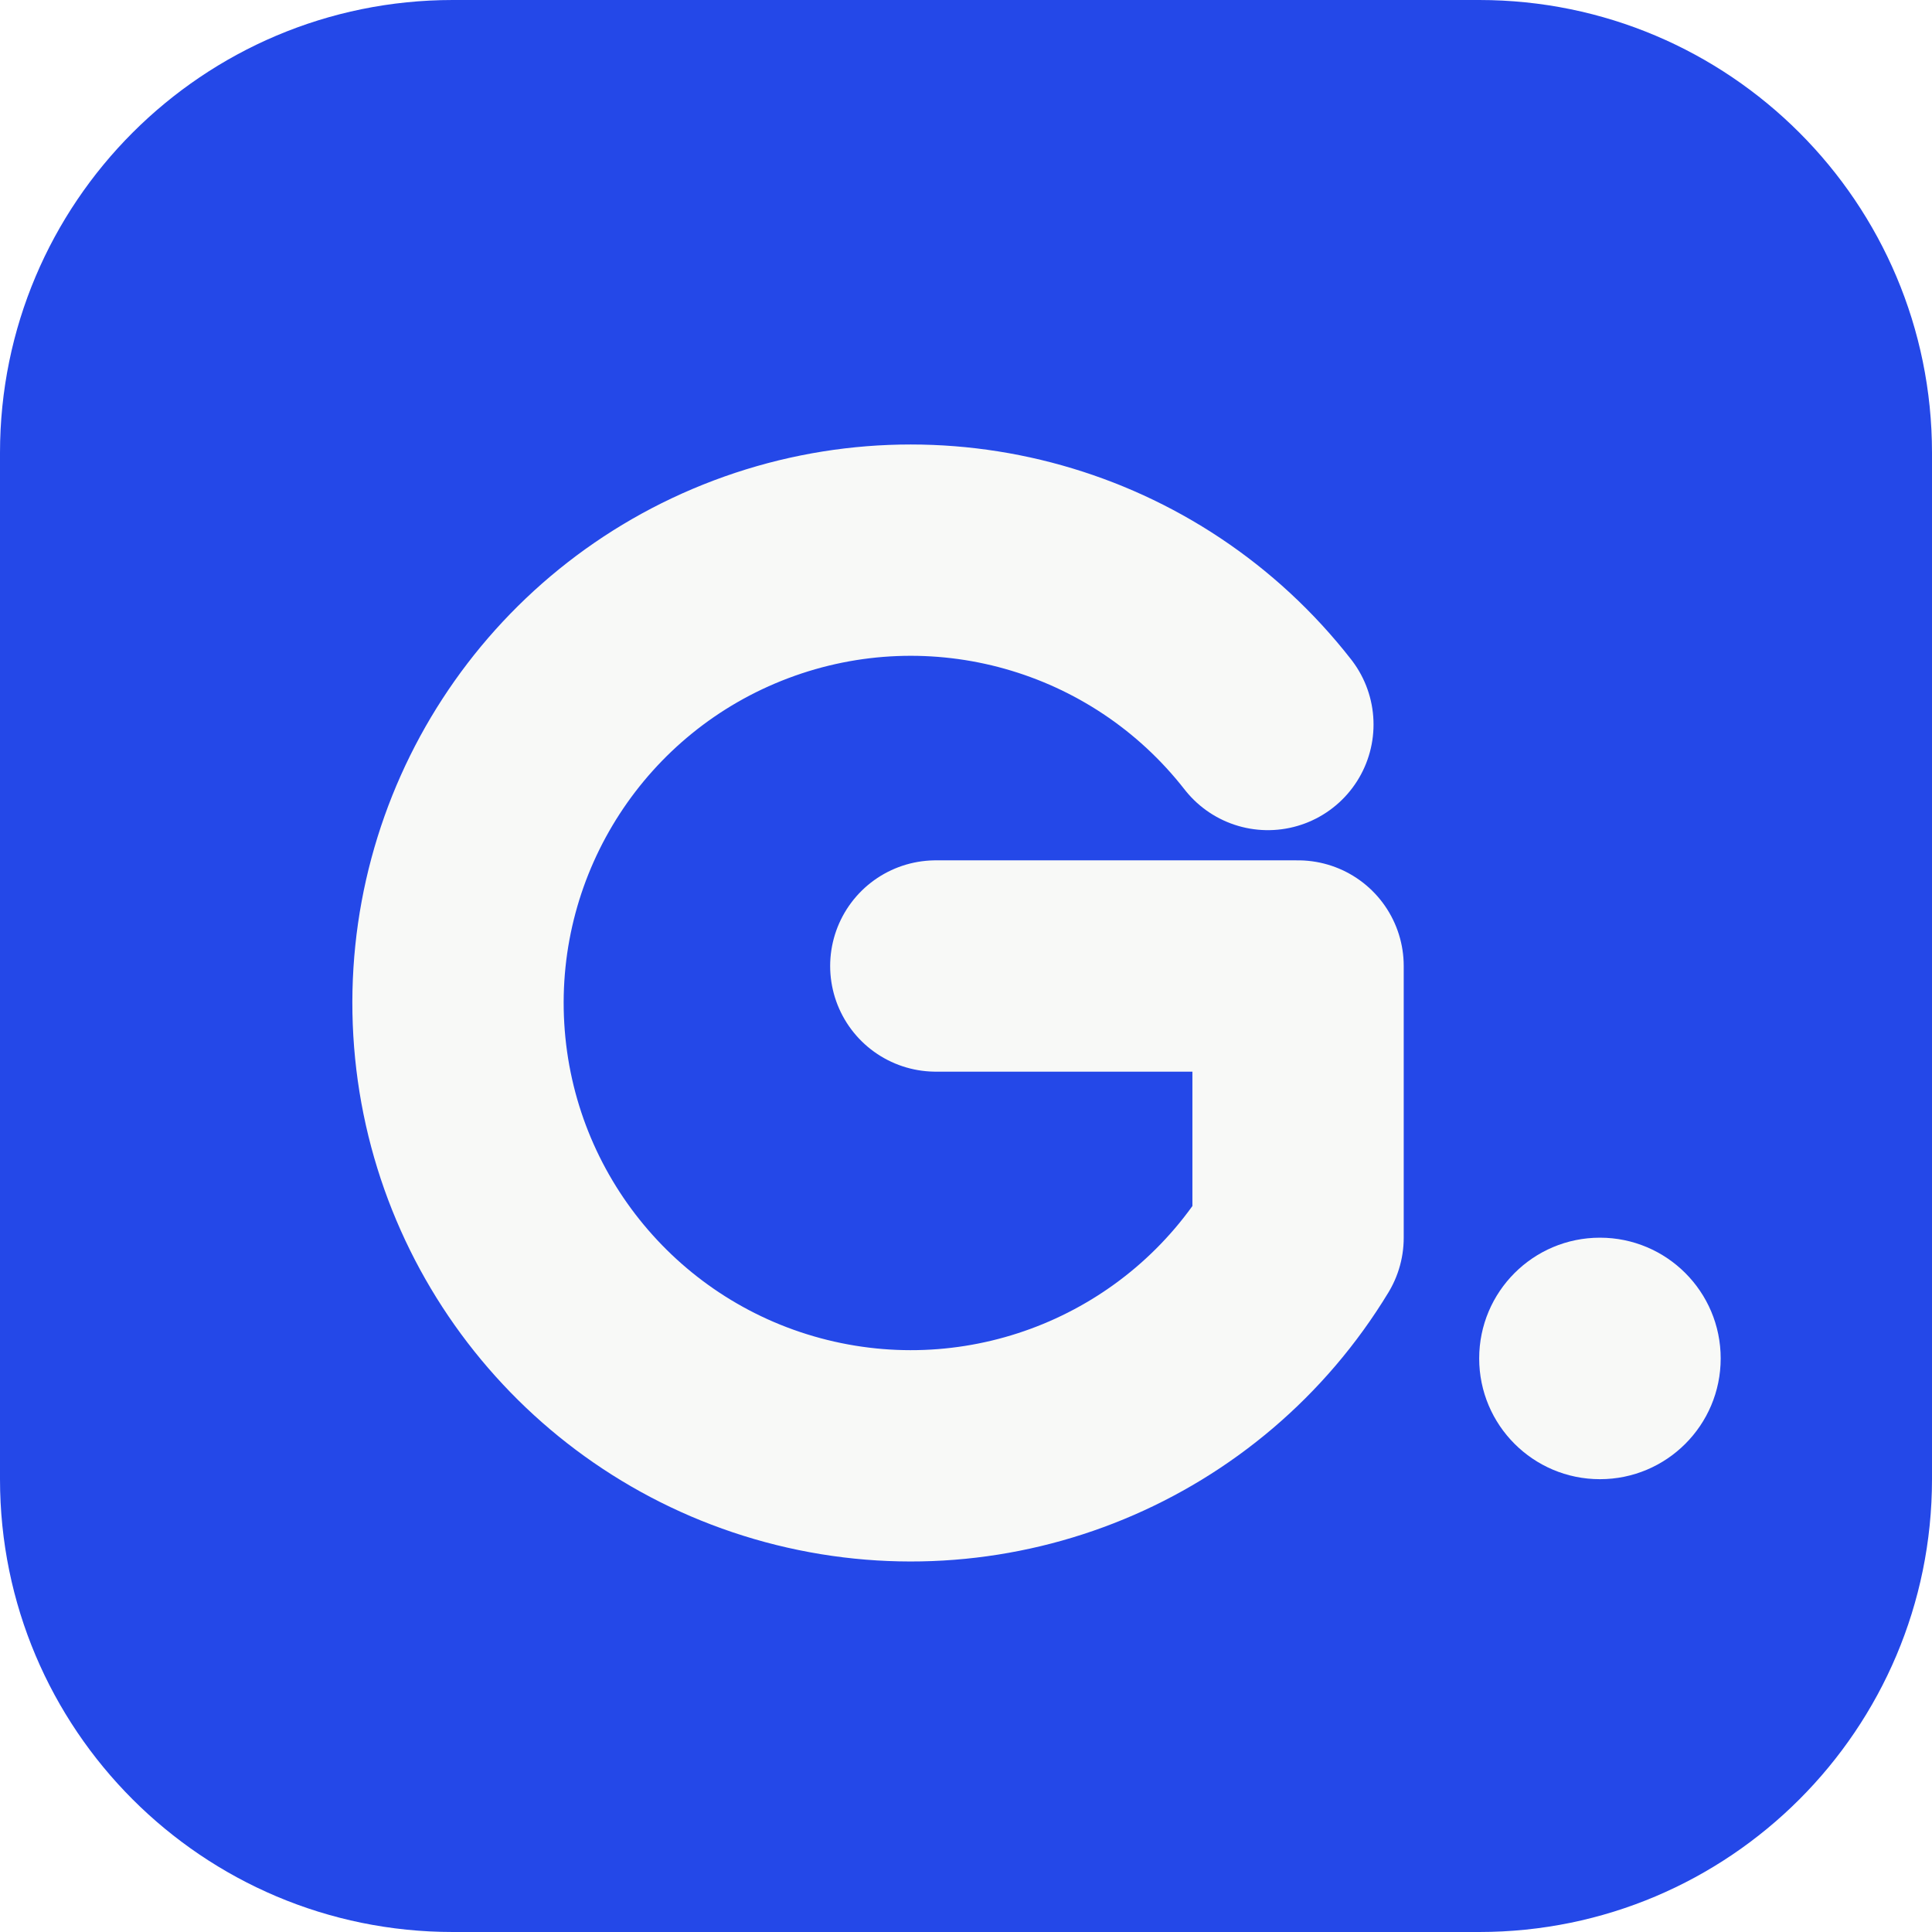
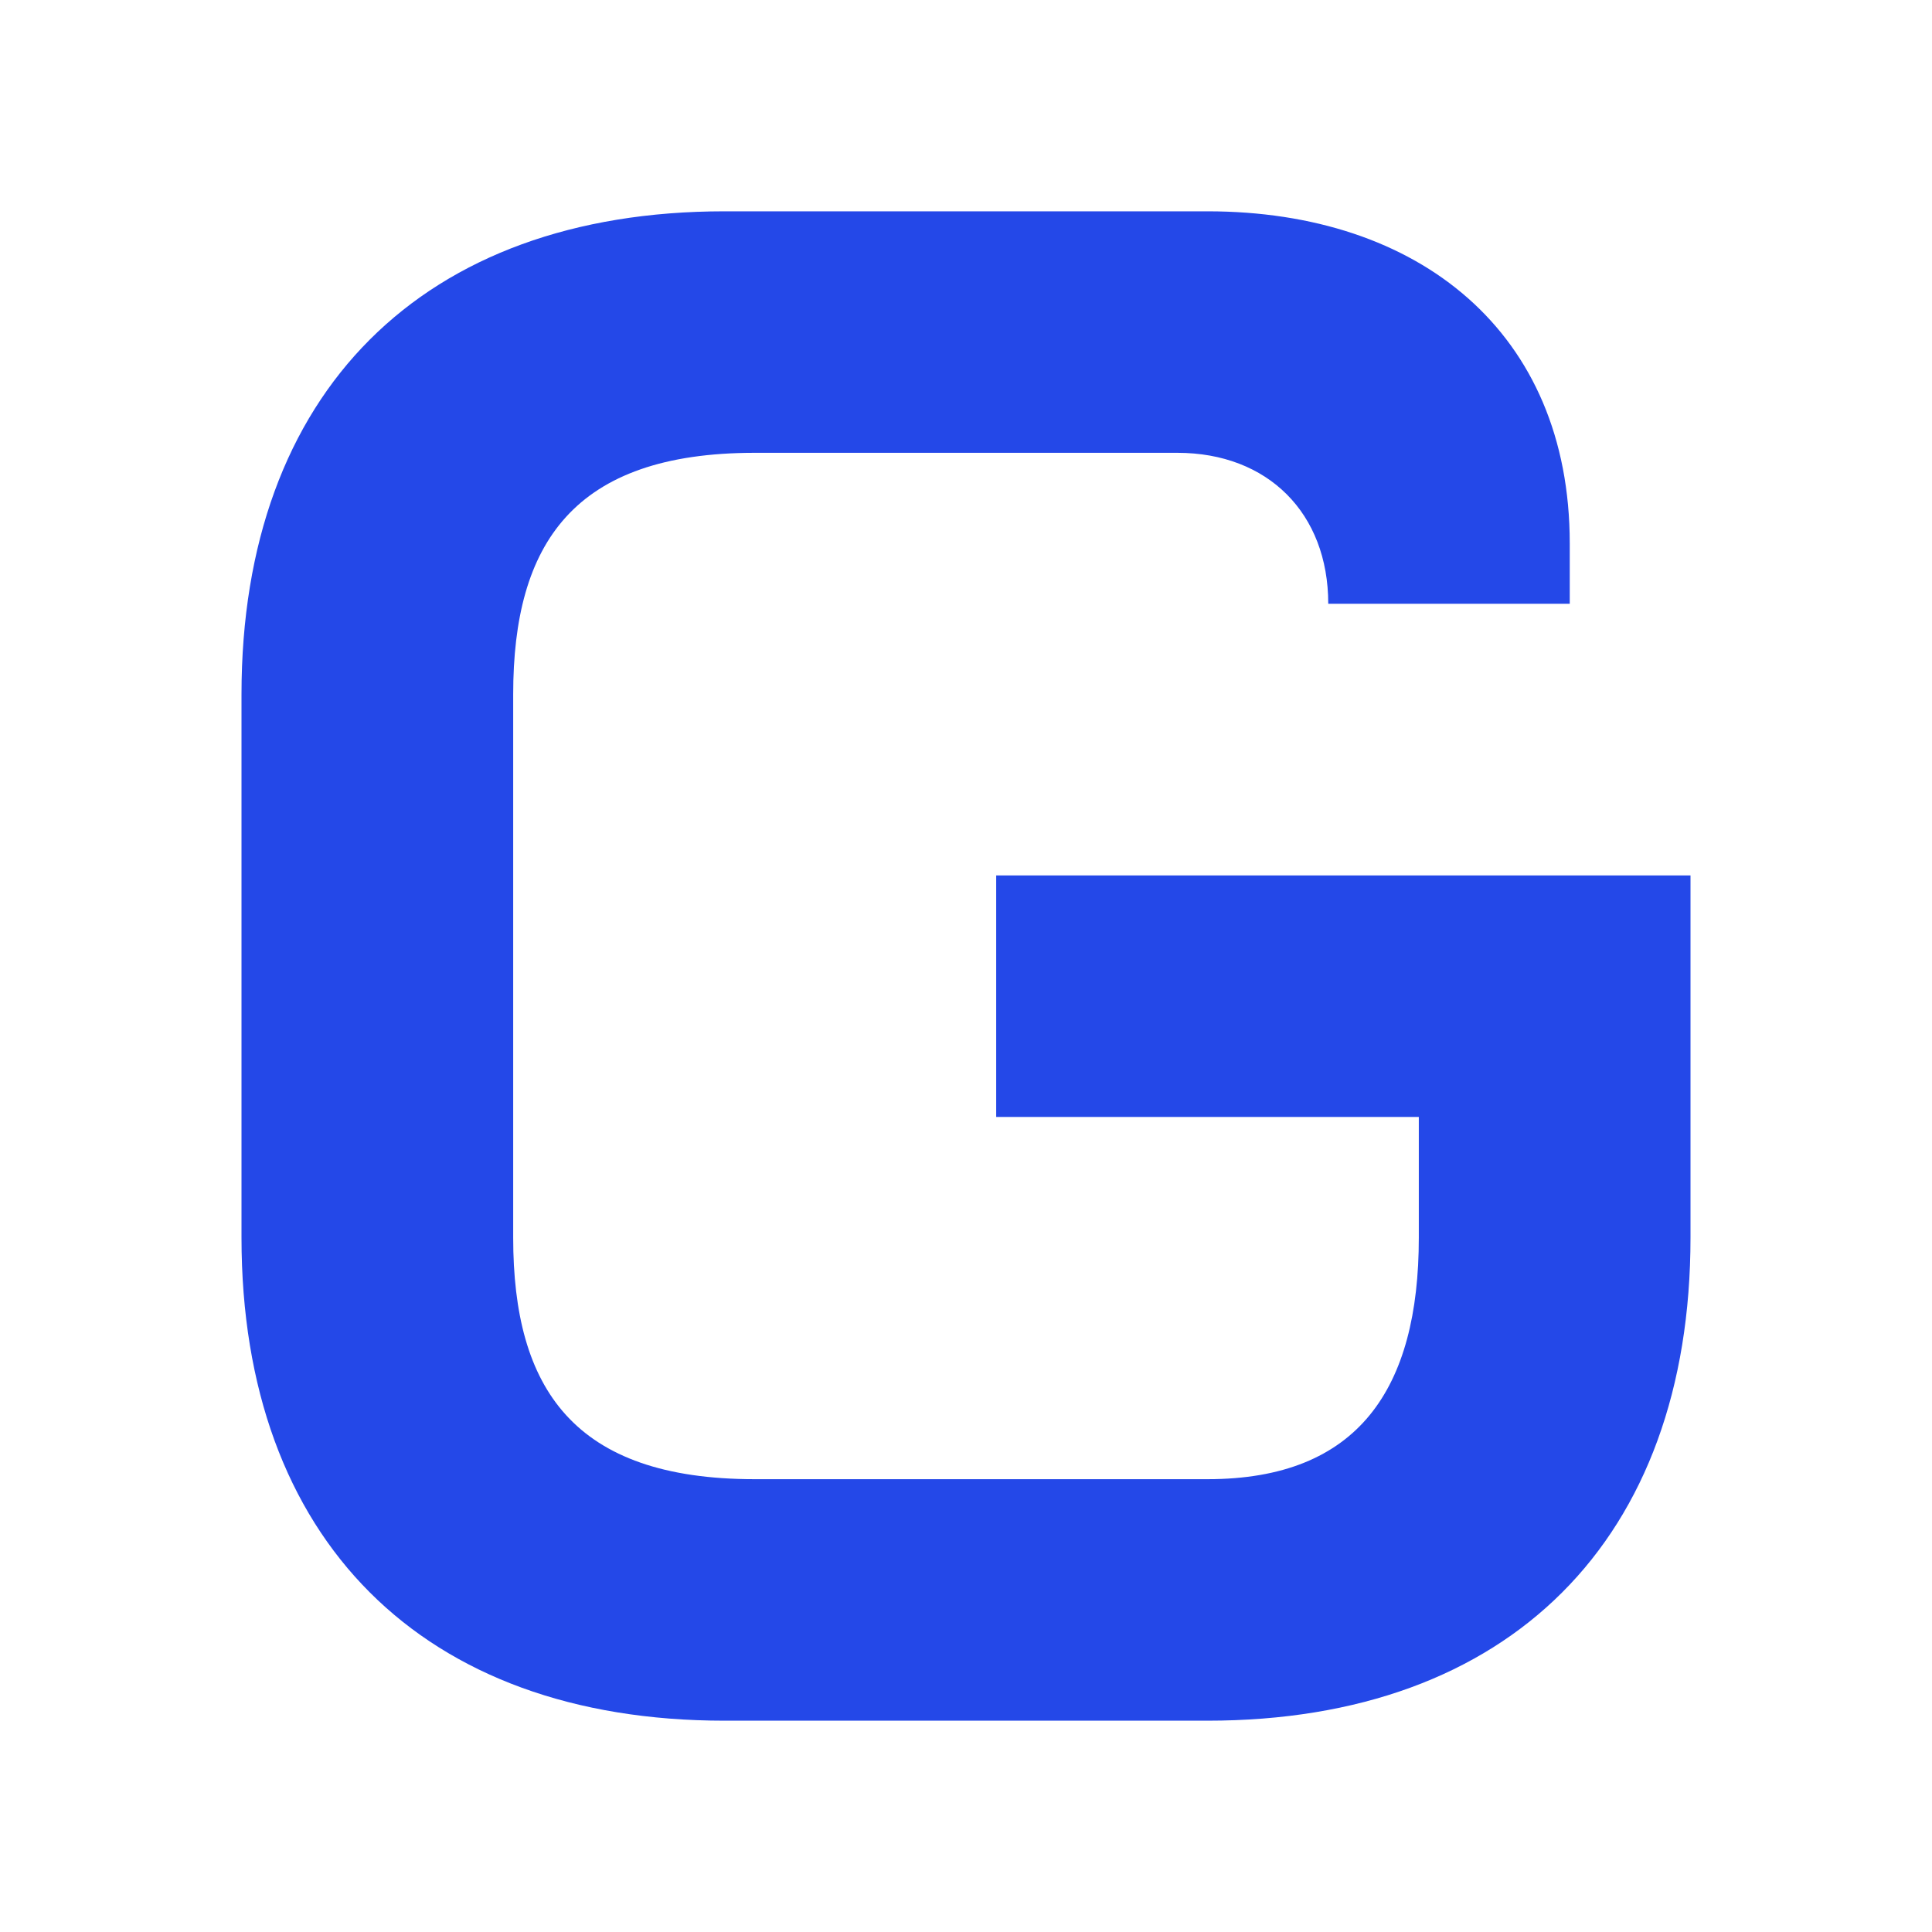
<svg xmlns="http://www.w3.org/2000/svg" viewBox="0 0 64 64">
-   <rect width="64" height="64" rx="15" fill="#2448e8" />
-   <path d="M42 24a15 15 0 1 0 1 17V32H31" fill="none" stroke="#f8f9f7" stroke-width="7" stroke-linecap="round" stroke-linejoin="round" />
-   <circle cx="53" cy="45" r="4" fill="#f8f9f7" />
+   <path d="M52 20V18C52 11 47 7 40 7H24C14 7 8 13 8 23V41C8 51 14 57 24 57H40C50 57 56 51 56 41V29H33V37H47V41C47 46 45 49 40 49H25C19 49 17 46 17 41V23C17 18 19 15 25 15H39C42 15 44 17 44 20Z" fill="#2448e8" />
</svg>
